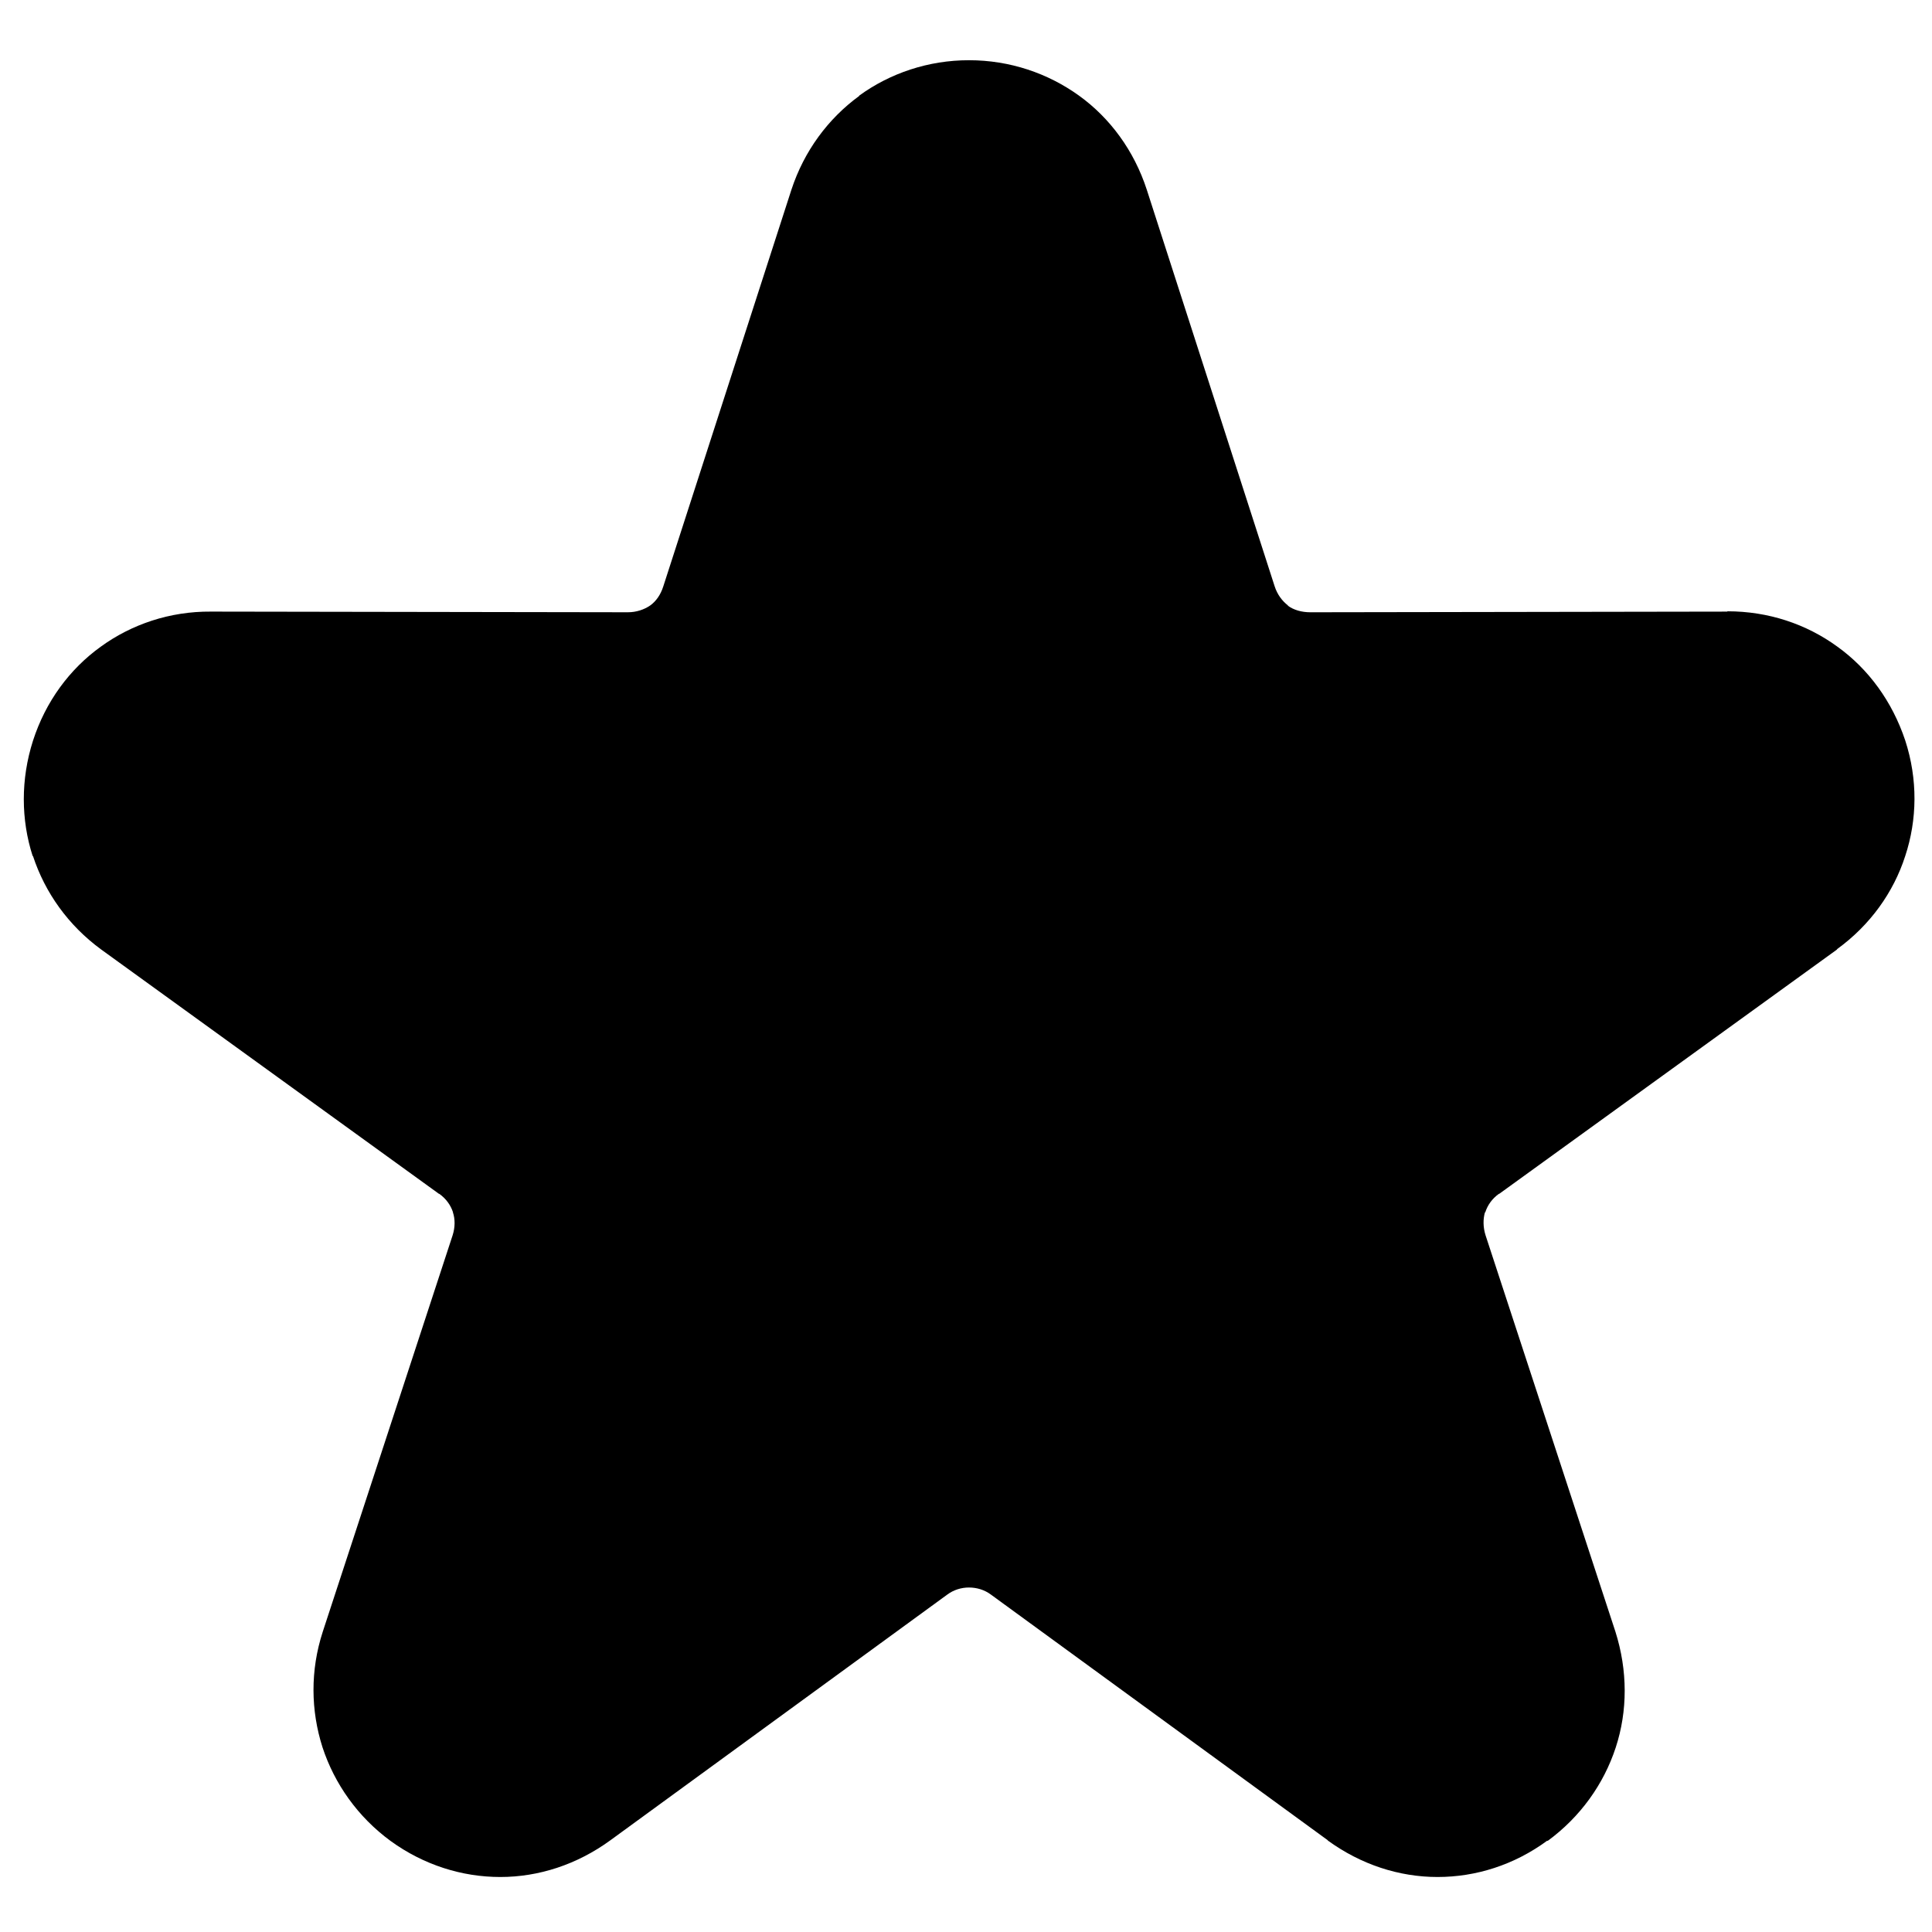
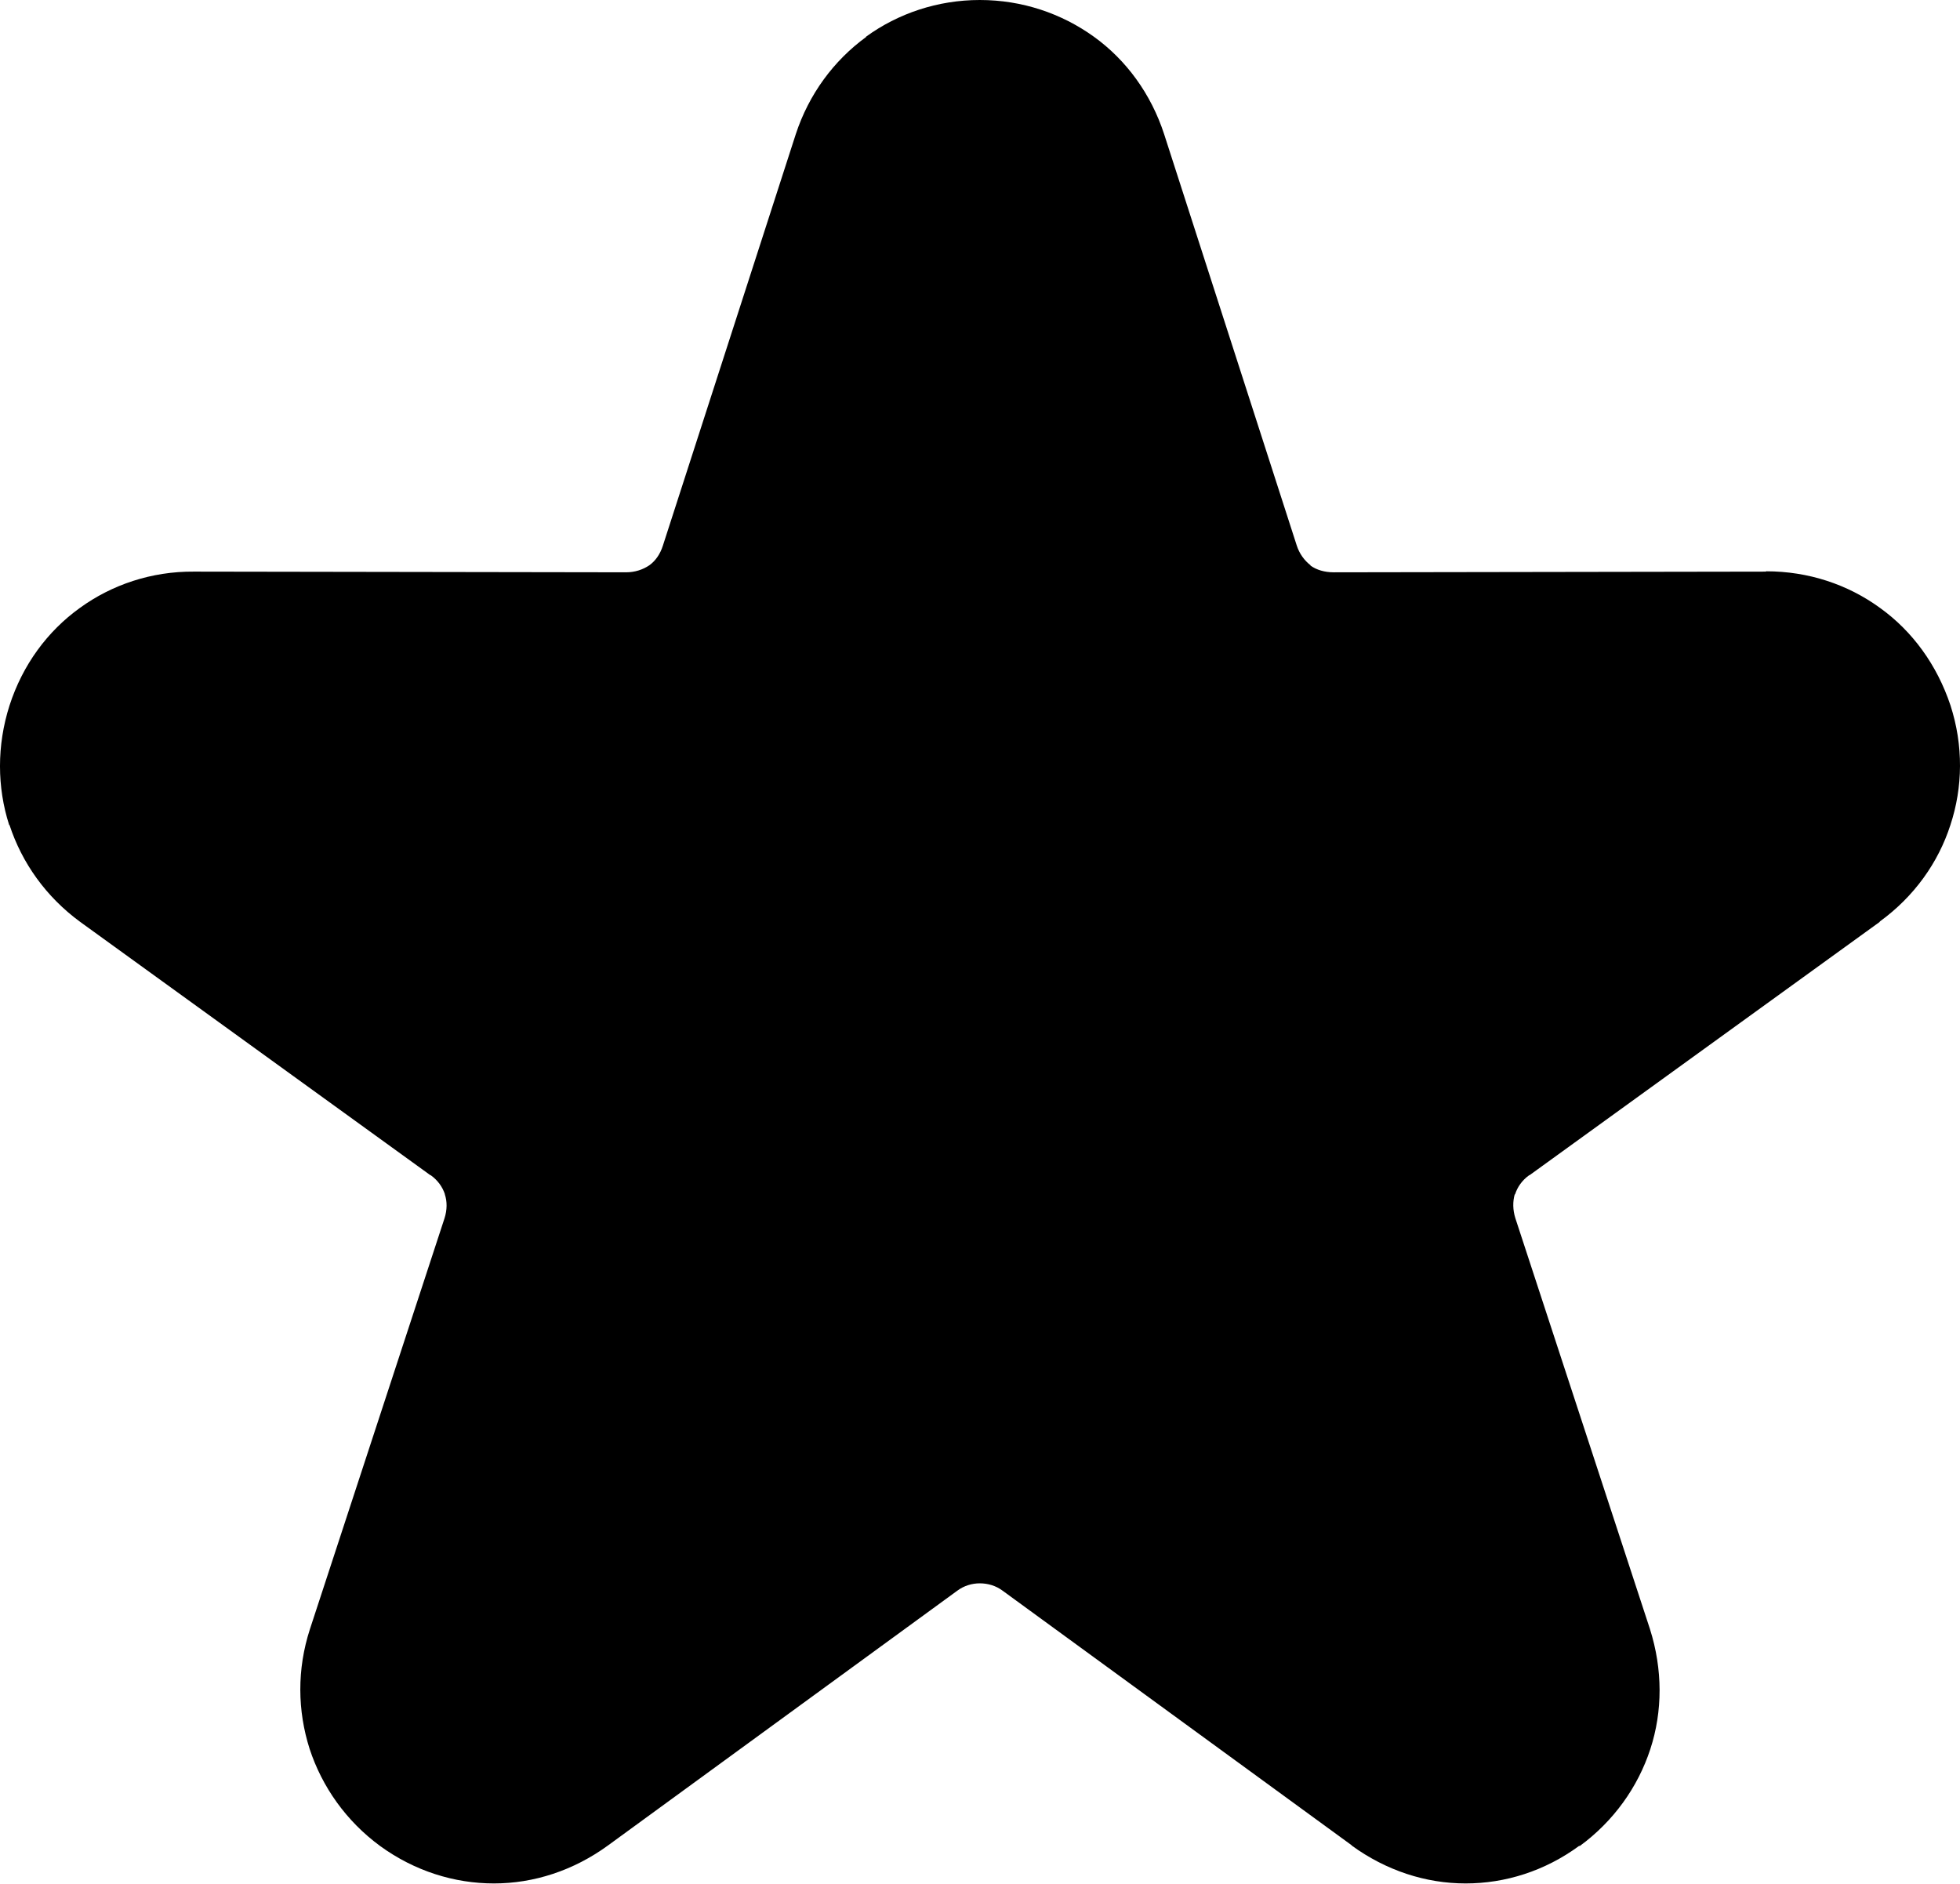
- <svg xmlns="http://www.w3.org/2000/svg" xmlns:xlink="http://www.w3.org/1999/xlink" version="1.1" id="Layer_1" x="0px" y="0px" width="16" height="16" viewBox="0 0 479.998 480" enable-background="new 0 0 479.998 480" xml:space="preserve">
+ <svg xmlns="http://www.w3.org/2000/svg" xmlns:xlink="http://www.w3.org/1999/xlink" version="1.1" id="Layer_1" x="0px" y="0px" width="15.658" height="15.046" viewBox="0 0 469.732 451.373" enable-background="new 0 0 479.998 480" xml:space="preserve">
  <defs id="defs8">
    <linearGradient id="linearGradient853">
      <stop style="stop-color:#000000;stop-opacity:1;" offset="0" id="stop849" />
      <stop style="stop-color:#000000;stop-opacity:0;" offset="1" id="stop851" />
    </linearGradient>
    <linearGradient xlink:href="#linearGradient853" id="linearGradient855" x1="5.912" y1="240.648" x2="475.647" y2="240.648" gradientUnits="userSpaceOnUse" />
  </defs>
-   <g id="Layer_x0020_1" style="stroke-width:0.99;stroke-miterlimit:4;stroke-dasharray:none;fill:#000000;fill-opacity:1">
-     <path fill="#F1C40F" d="M284.914,47.134l31.768,98.53l0,0c0.646,2.017,1.854,3.63,3.306,4.759v0.081   c1.45,1.046,3.387,1.613,5.564,1.613l103.61-0.164v-0.08c10.157,0,19.591,3.144,27.333,8.789   c7.739,5.563,13.625,13.627,16.854,23.302c3.144,9.677,2.982,19.674,0,28.705c-2.904,9.031-8.709,17.175-16.935,23.142v0.081   l-83.938,60.713h-0.081c-1.692,1.211-2.822,2.822-3.386,4.598h-0.081c-0.482,1.693-0.482,3.707,0.162,5.725l32.252,98.449   c3.063,9.674,3.063,19.675,0.081,28.785l0,0c-2.984,9.111-8.79,17.256-16.932,23.223l-0.082-0.081   c-8.223,6.048-17.739,9.03-27.253,9.03c-9.513,0-19.027-3.063-27.332-9.111h0.079l-83.692-61.037   c-1.614-1.21-3.548-1.773-5.483-1.773c-1.855,0-3.789,0.563-5.403,1.773l-83.693,61.037c-8.305,6.048-17.819,9.111-27.335,9.111   c-9.514,0-19.028-2.982-27.253-8.949c-8.144-5.967-13.947-14.192-16.93-23.303c-2.903-9.111-3.067-19.031,0.08-28.705l32.25-98.449   c0.647-2.018,0.647-4.031,0.081-5.725v-0.081c-0.563-1.694-1.692-3.306-3.386-4.517h-0.081L25.123,235.89   c-8.144-5.967-13.95-14.111-16.934-23.223H8.109c-2.903-9.03-2.982-19.027,0.081-28.624c3.145-9.756,9.112-17.819,16.853-23.383   c7.658-5.562,17.175-8.789,27.333-8.709l103.61,0.164c2.096,0,4.033-0.647,5.563-1.694l0,0c1.453-1.047,2.581-2.662,3.225-4.678   l31.85-98.61c3.144-9.594,9.111-17.658,16.852-23.302v-0.081c7.659-5.564,17.172-8.789,27.253-8.789   c10.158,0,19.594,3.225,27.333,8.789C275.804,29.315,281.77,37.46,284.914,47.134z" id="path2" style="stroke-width:0.99;stroke-miterlimit:4;stroke-dasharray:none;fill:#000000;fill-opacity:1" />
+   <g id="Layer_x0020_1" style="fill:#000000;fill-opacity:1;stroke-width:0.99;stroke-miterlimit:4;stroke-dasharray:none" transform="translate(-5.91325,-14.961)">
+     <path fill="#F1C40F" d="m 284.914,47.134 31.768,98.53 v 0 c 0.646,2.017 1.854,3.63 3.306,4.759 v 0.081 c 1.45,1.046 3.387,1.613 5.564,1.613 l 103.61,-0.164 v -0.08 c 10.157,0 19.591,3.144 27.333,8.789 7.739,5.563 13.625,13.627 16.854,23.302 3.144,9.677 2.982,19.674 0,28.705 -2.904,9.031 -8.709,17.175 -16.935,23.142 v 0.081 l -83.938,60.713 h -0.081 c -1.692,1.211 -2.822,2.822 -3.386,4.598 h -0.081 c -0.482,1.693 -0.482,3.707 0.162,5.725 l 32.252,98.449 c 3.063,9.674 3.063,19.675 0.081,28.785 v 0 c -2.984,9.111 -8.79,17.256 -16.932,23.223 l -0.082,-0.081 c -8.223,6.048 -17.739,9.03 -27.253,9.03 -9.513,0 -19.027,-3.063 -27.332,-9.111 h 0.079 l -83.692,-61.037 c -1.614,-1.21 -3.548,-1.773 -5.483,-1.773 -1.855,0 -3.789,0.563 -5.403,1.773 l -83.693,61.037 c -8.305,6.048 -17.819,9.111 -27.335,9.111 -9.514,0 -19.028,-2.982 -27.253,-8.949 -8.144,-5.967 -13.947,-14.192 -16.93,-23.303 -2.903,-9.111 -3.067,-19.031 0.08,-28.705 l 32.25,-98.449 c 0.647,-2.018 0.647,-4.031 0.081,-5.725 v -0.081 c -0.563,-1.694 -1.692,-3.306 -3.386,-4.517 h -0.081 L 25.123,235.89 C 16.979,229.923 11.173,221.779 8.189,212.667 h -0.08 c -2.903,-9.03 -2.982,-19.027 0.081,-28.624 3.145,-9.756 9.112,-17.819 16.853,-23.383 7.658,-5.562 17.175,-8.789 27.333,-8.709 l 103.61,0.164 c 2.096,0 4.033,-0.647 5.563,-1.694 v 0 c 1.453,-1.047 2.581,-2.662 3.225,-4.678 l 31.85,-98.61 c 3.144,-9.594 9.111,-17.658 16.852,-23.302 V 23.75 c 7.659,-5.564 17.172,-8.789 27.253,-8.789 10.158,0 19.594,3.225 27.333,8.789 7.742,5.565 13.708,13.71 16.852,23.384 z" id="path2" style="fill:#000000;fill-opacity:1;stroke-width:0.99;stroke-miterlimit:4;stroke-dasharray:none" />
  </g>
</svg>
